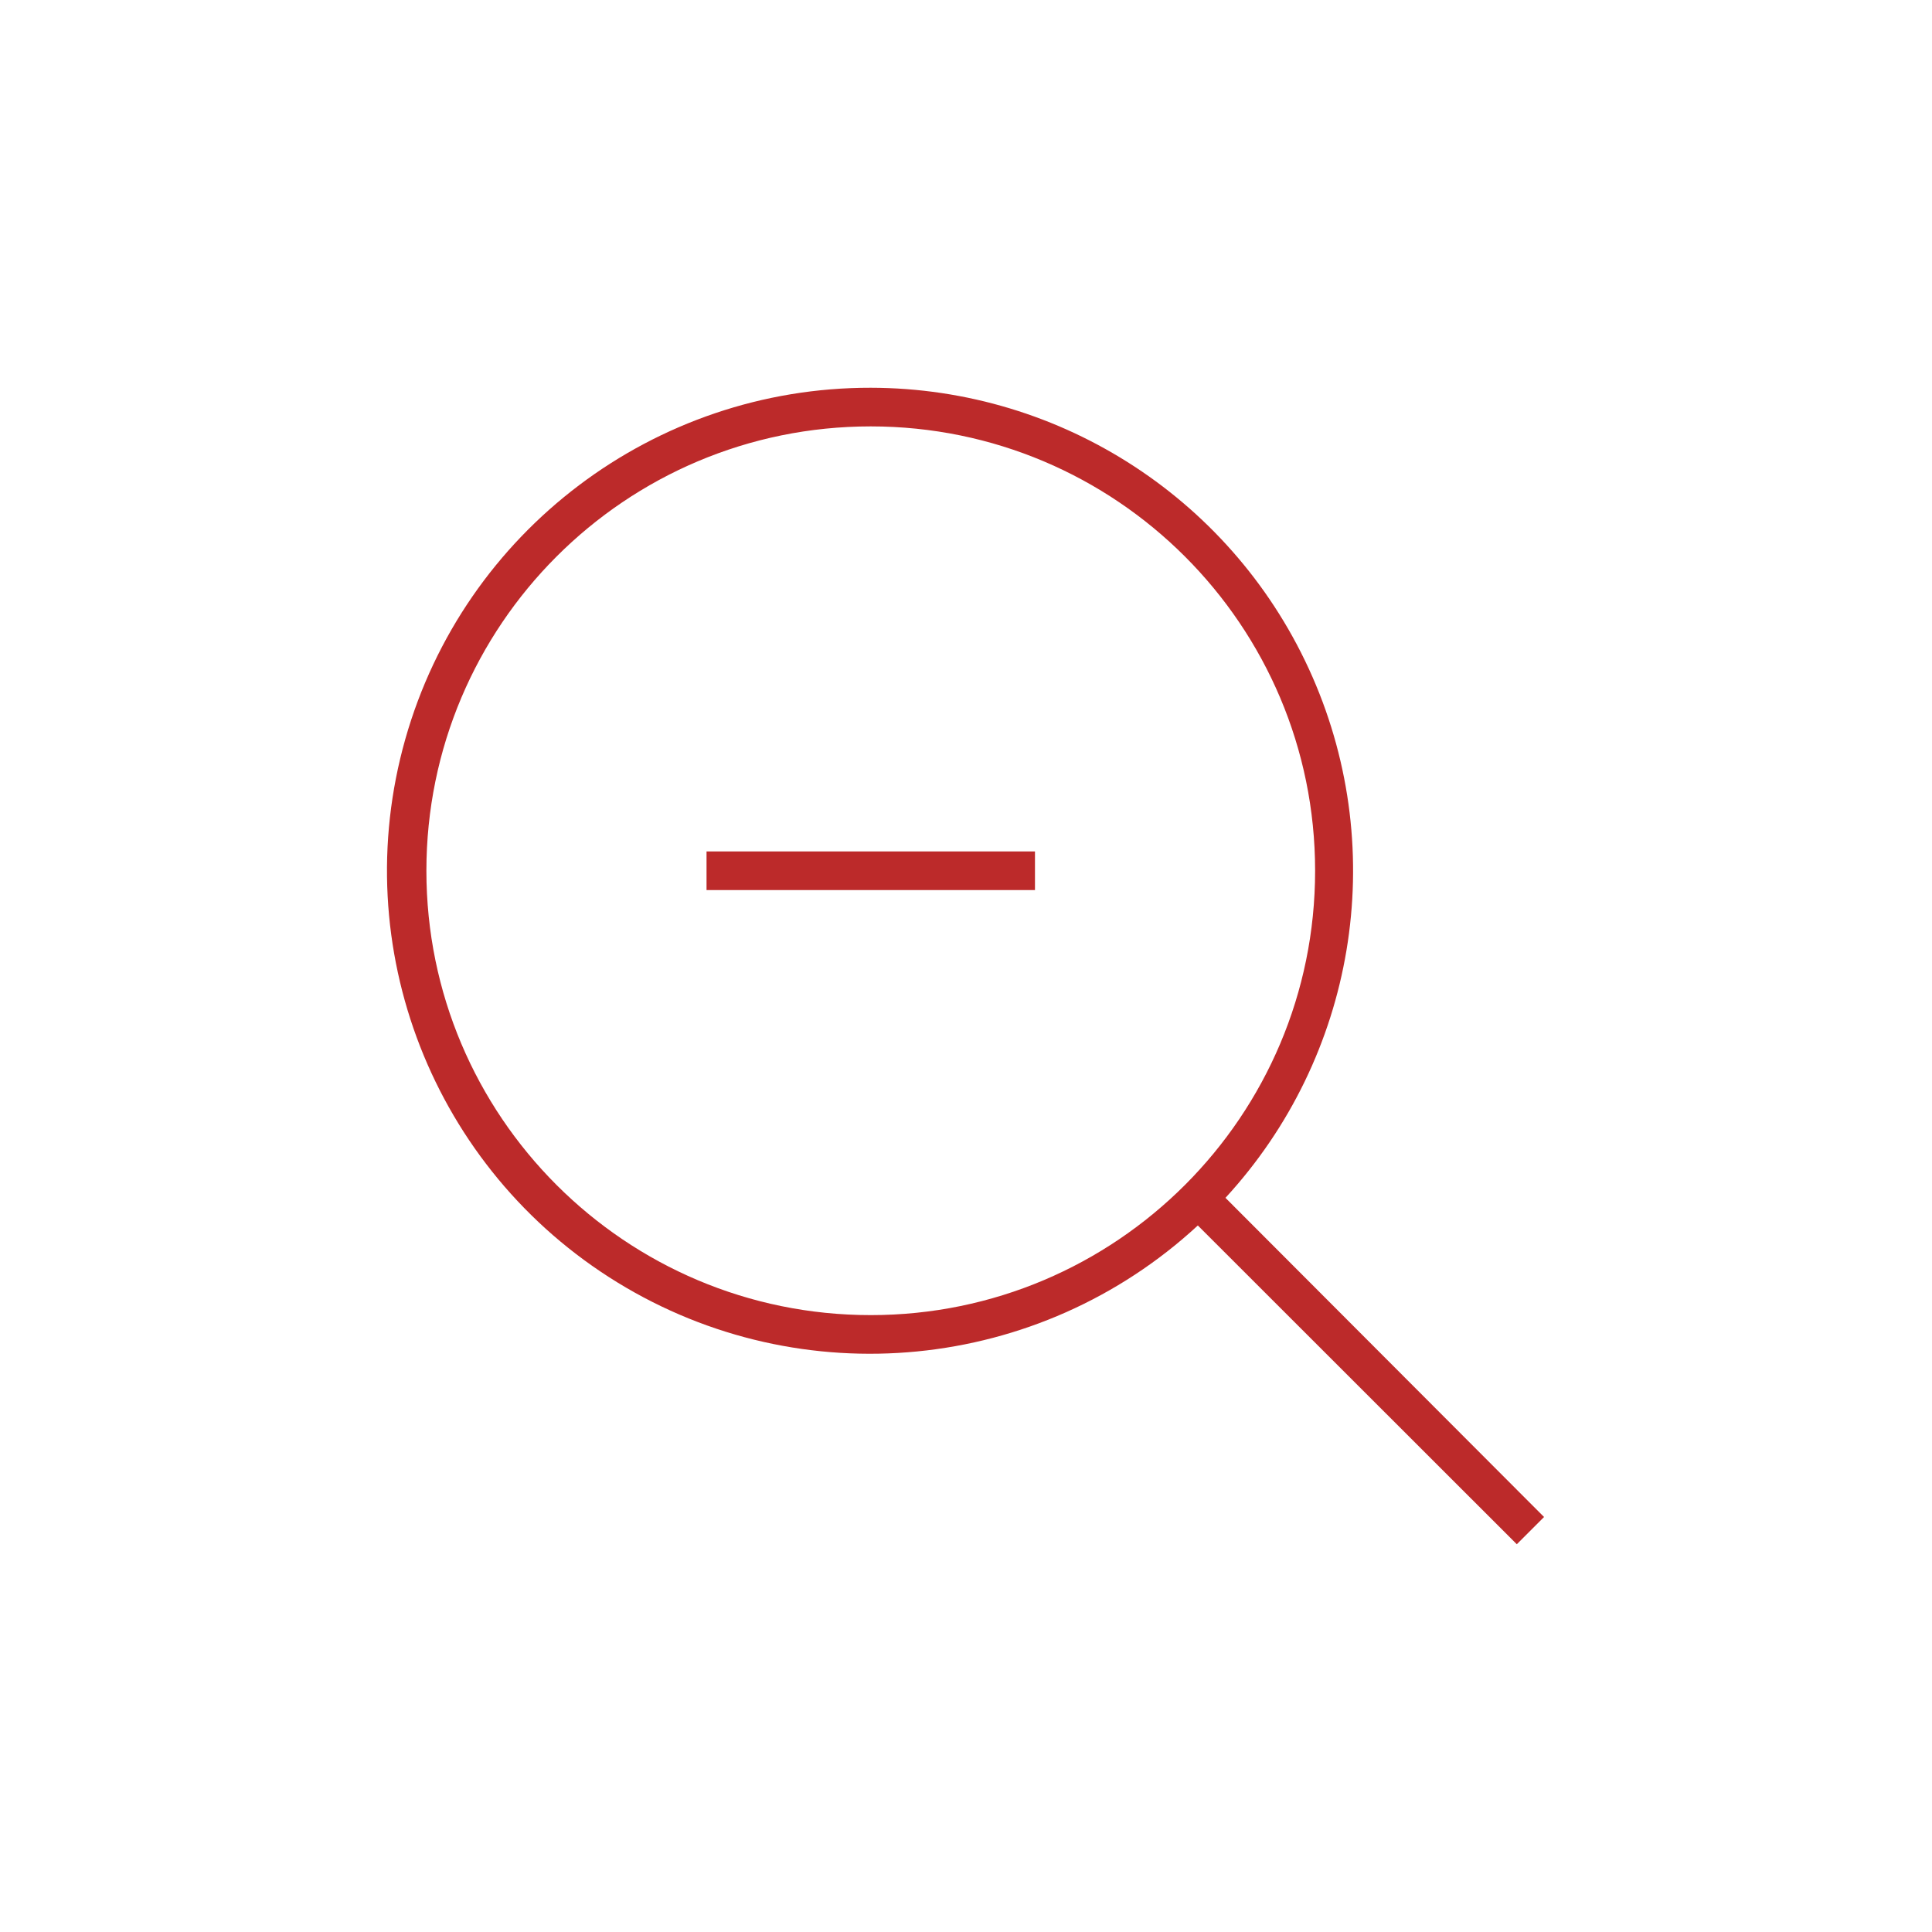
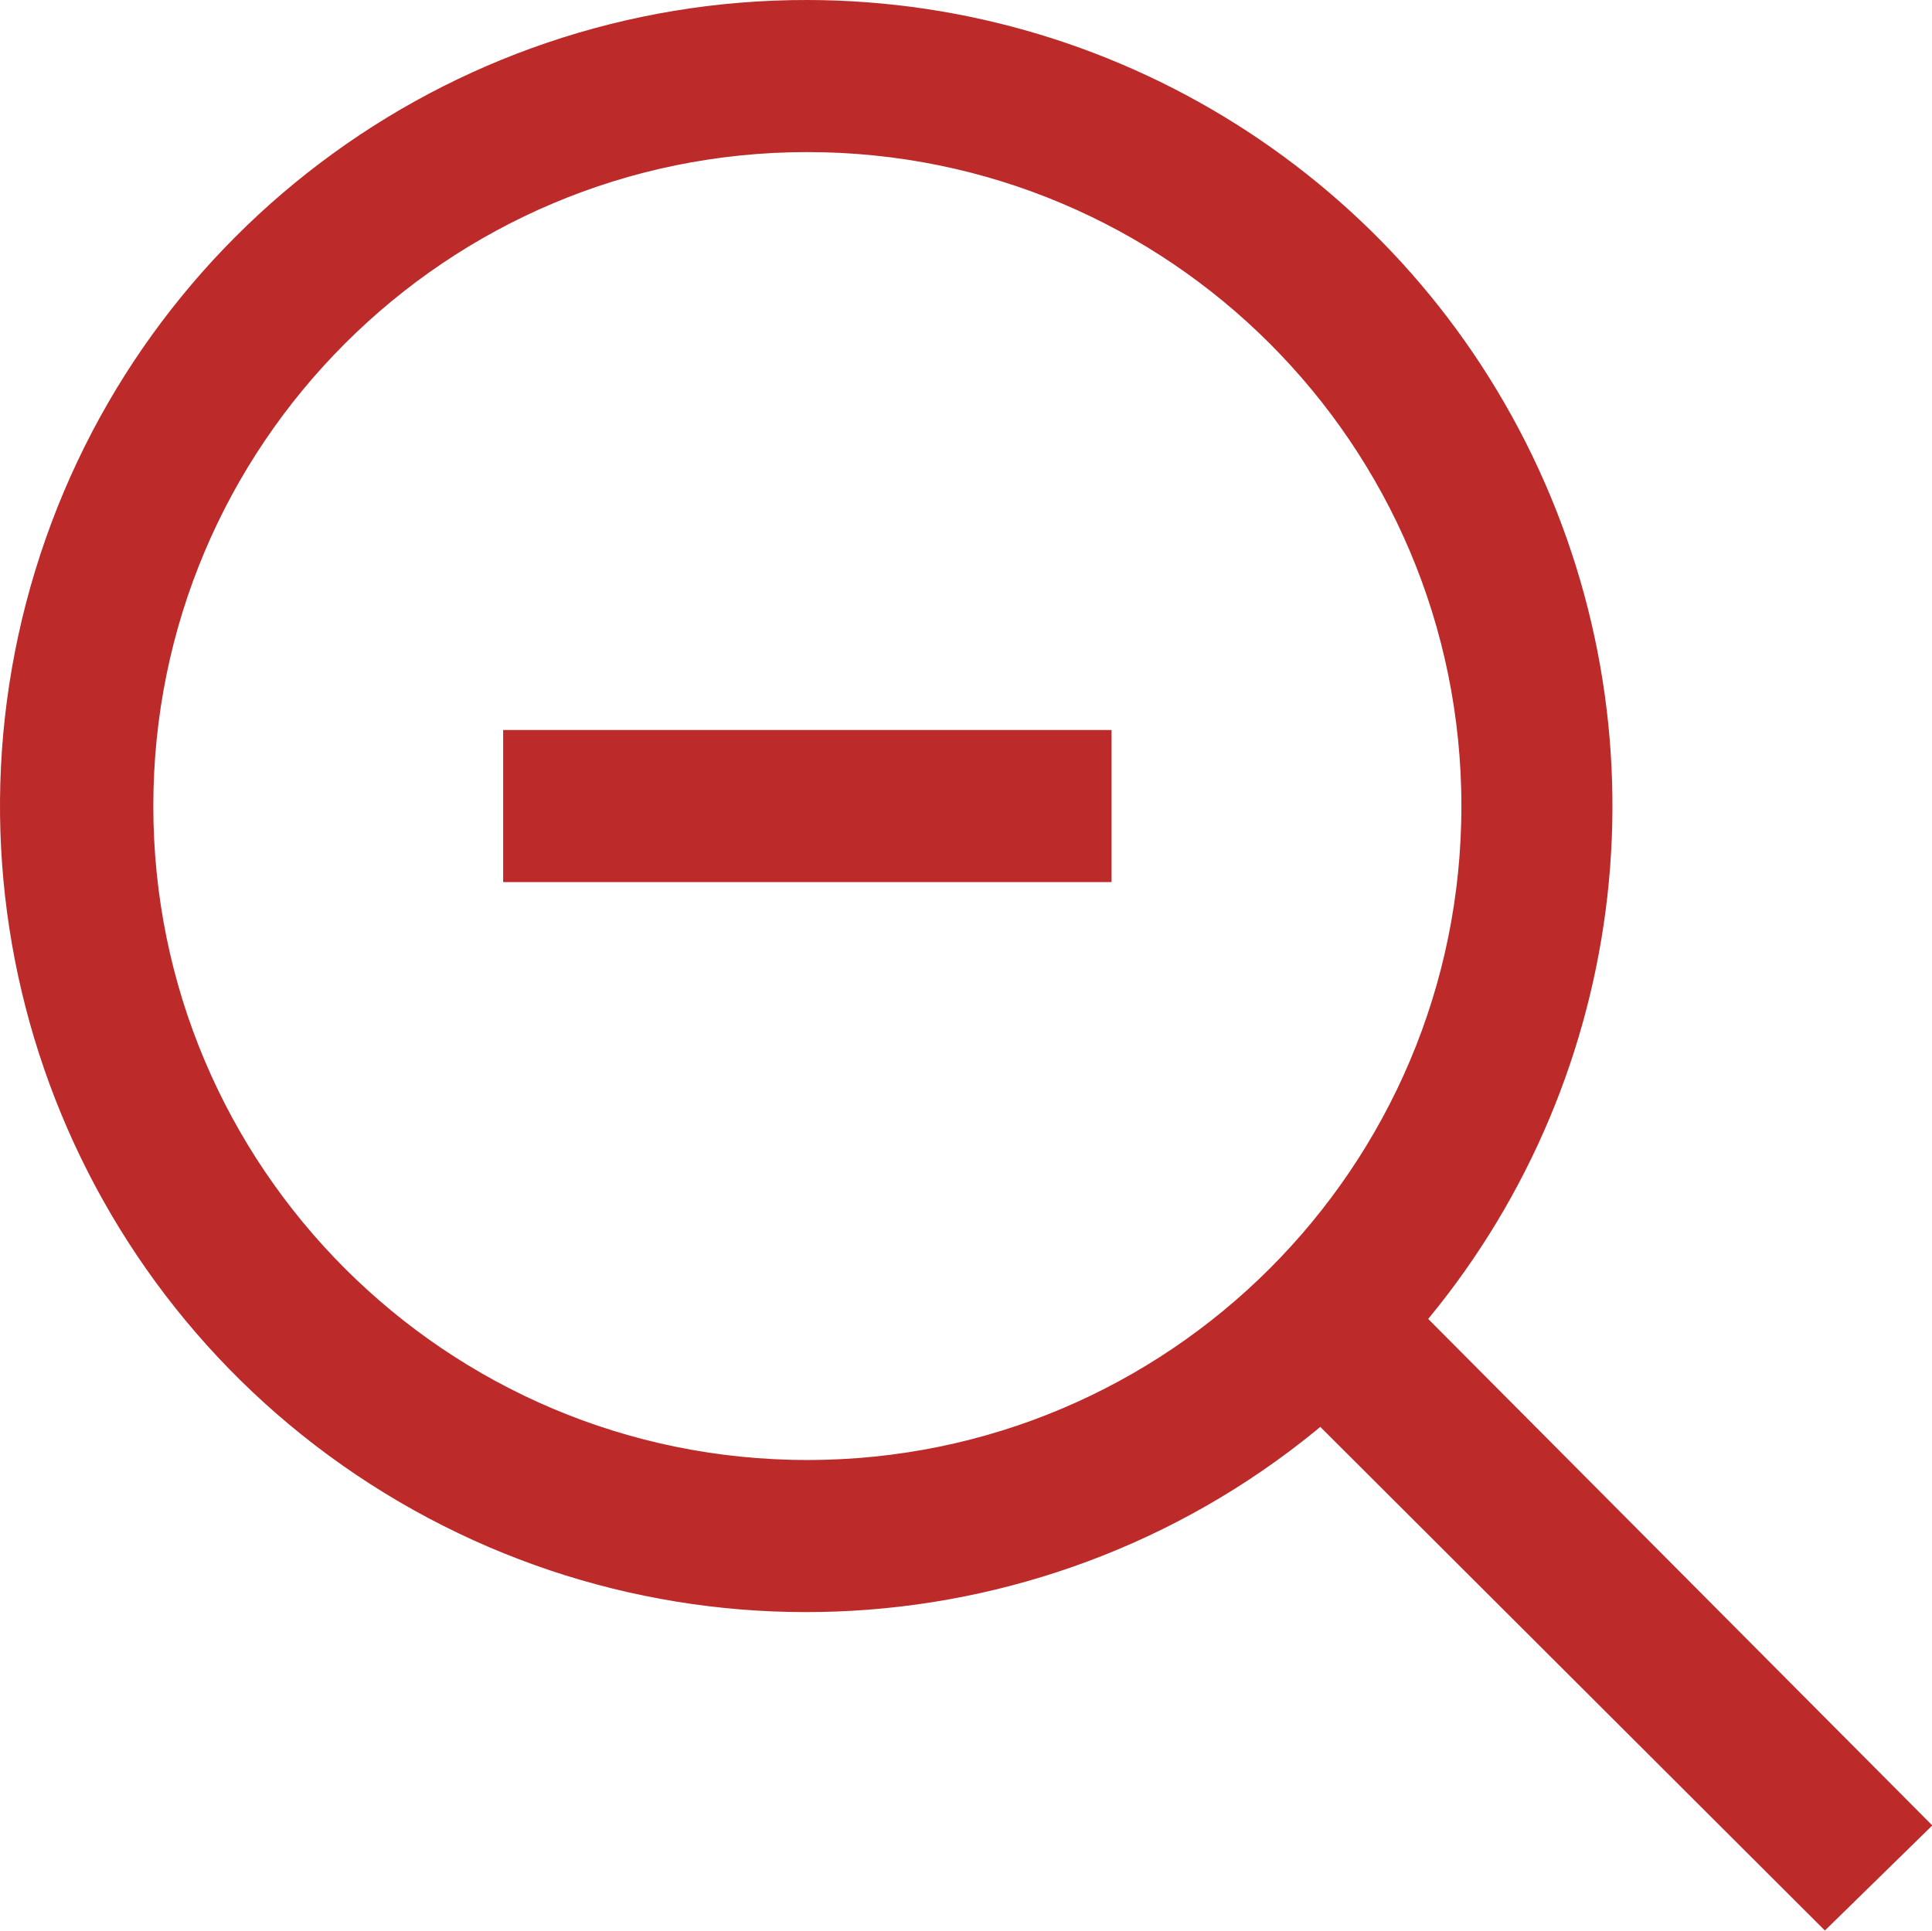
- <svg xmlns="http://www.w3.org/2000/svg" data-name="Layer 1" viewBox="0 0 100 100" x="0px" y="0px" style="fill: #bc2a2a;">
-   <path d="M45.07,20.07A25,25,0,1,0,62,63.43L78.51,79.93l1.41-1.41L63.43,62A25,25,0,0,0,45.07,20.07Zm0,48a23,23,0,1,1,23-23A23,23,0,0,1,45.07,68.07Z" />
-   <rect x="36.57" y="44.07" width="17" height="2" />
+ <svg xmlns="http://www.w3.org/2000/svg" viewBox="0 0 63.51 63.48">
+   <defs>
+     <style>.cls-1{fill:#bc2a2a;stroke:#bc2a2a;stroke-miterlimit:10;stroke-width:3px;}</style>
+   </defs>
+   <g id="Layer_2" data-name="Layer 2">
+     <g id="Layer_1-2" data-name="Layer 1">
+       <path class="cls-1" d="M26.54,1.5A25,25,0,1,0,43.47,44.86L60,61.36,61.39,60,44.9,43.43A25,25,0,0,0,26.54,1.5Zm0,48a23,23,0,1,1,23-23A23,23,0,0,1,26.54,49.5Z" />
+       <polygon class="cls-1" points="25.54 25.5 18.04 25.5 18.04 27.5 25.54 27.5 27.54 27.5 35.04 27.5 35.04 25.5 27.54 25.5 25.54 25.5" />
+     </g>
+   </g>
</svg>
